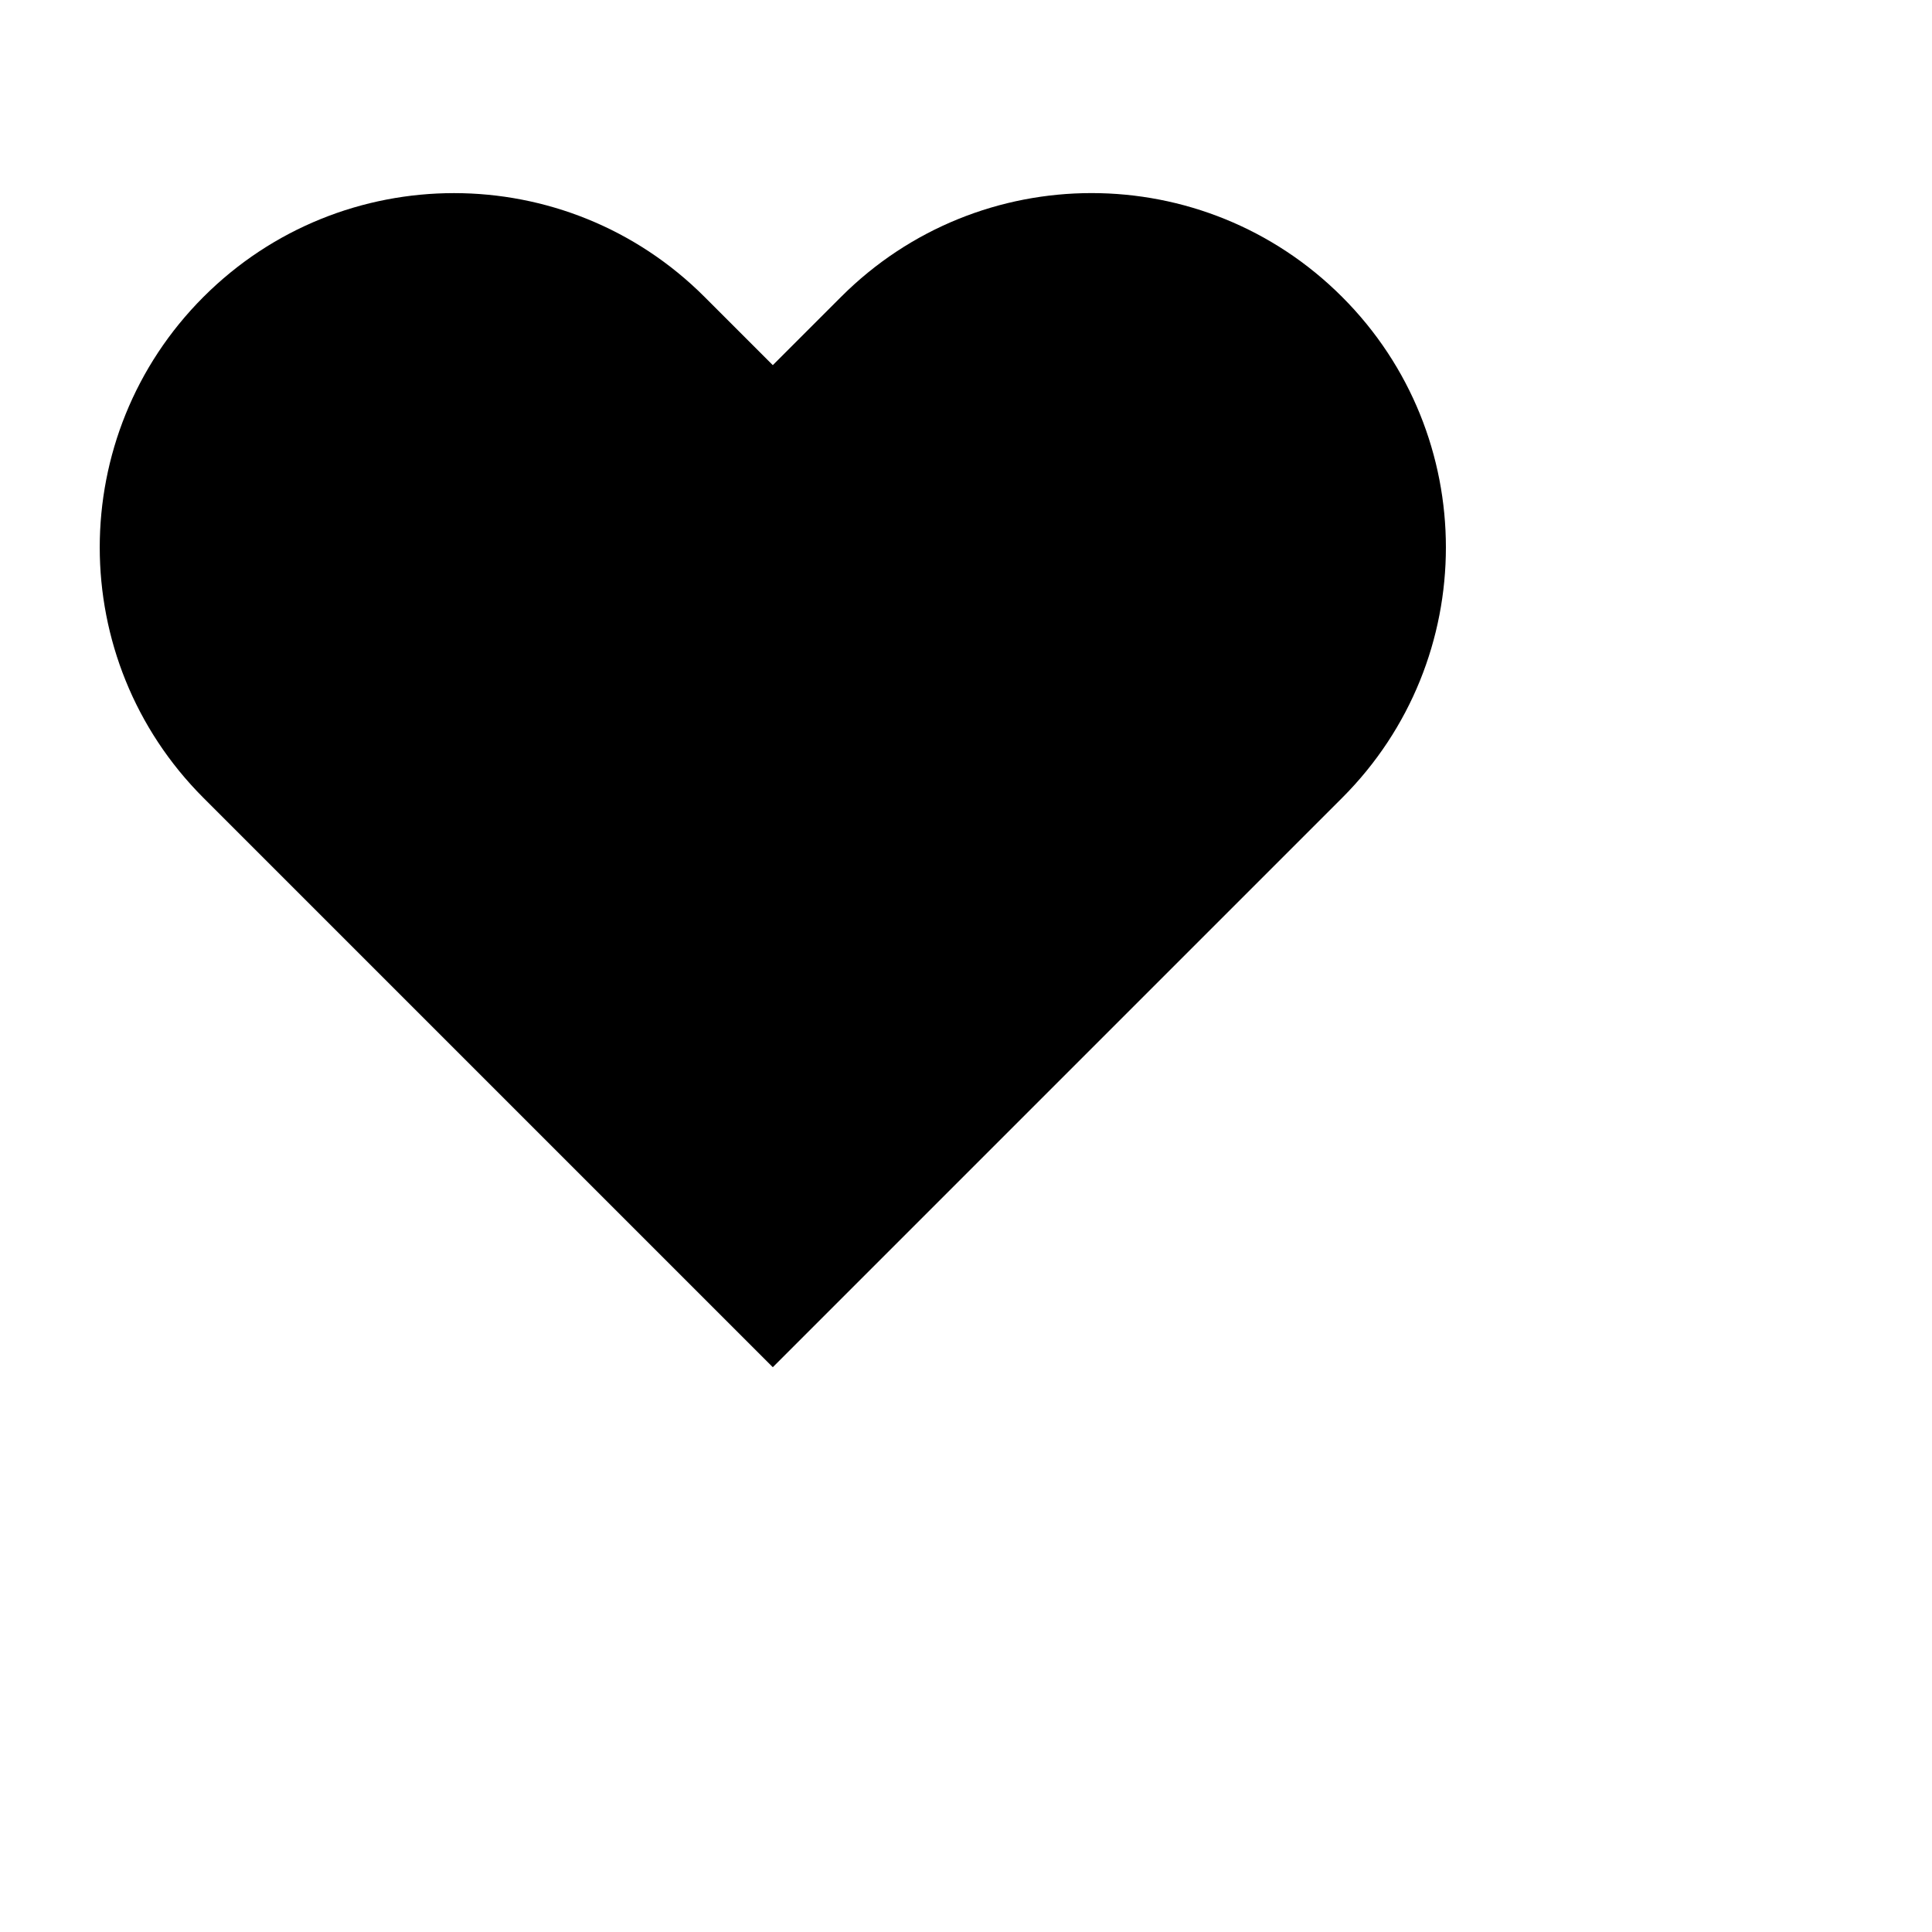
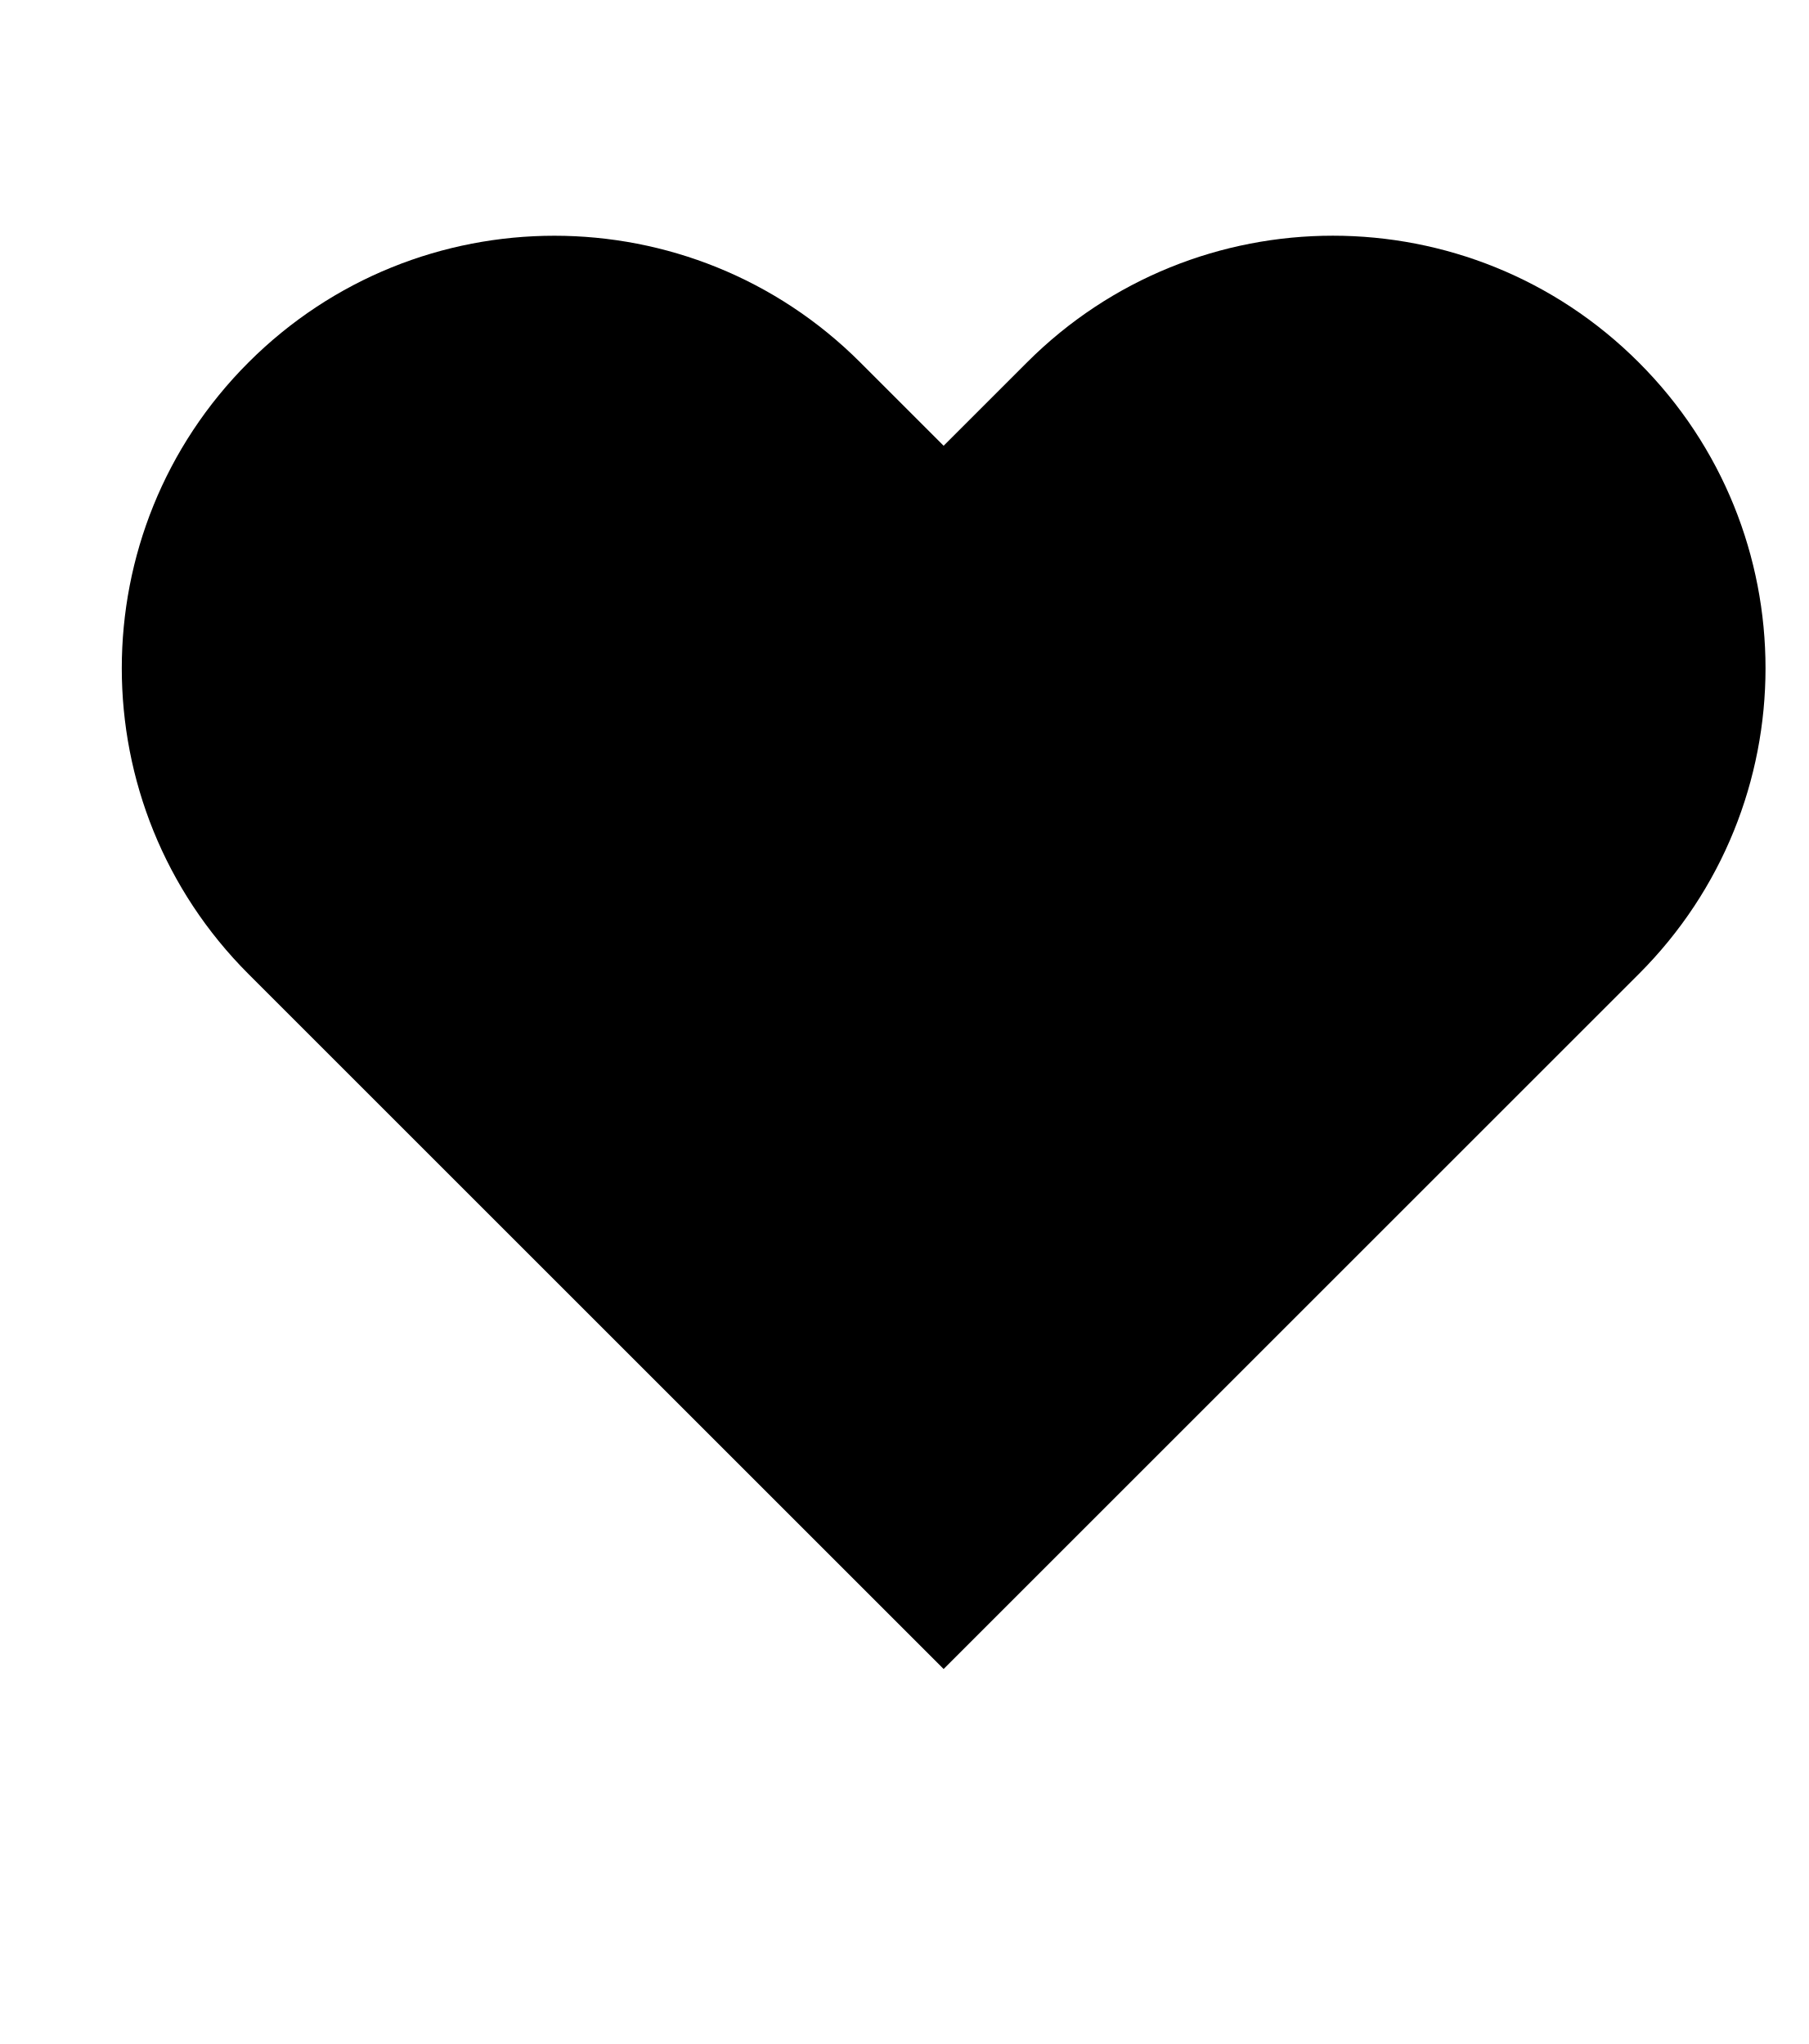
- <svg xmlns="http://www.w3.org/2000/svg" viewBox="0 0 30 30">
+ <svg xmlns="http://www.w3.org/2000/svg" viewBox="0 0 23 26">
  <path d="M20.84 4.61a5.5 5.5 0 0 0-7.78 0L12 5.67l-1.06-1.06a5.5 5.5 0 0 0-7.78 7.78l1.06 1.06L12 21.23l7.78-7.78 1.06-1.06a5.5 5.5 0 0 0 0-7.78z" />
</svg>
